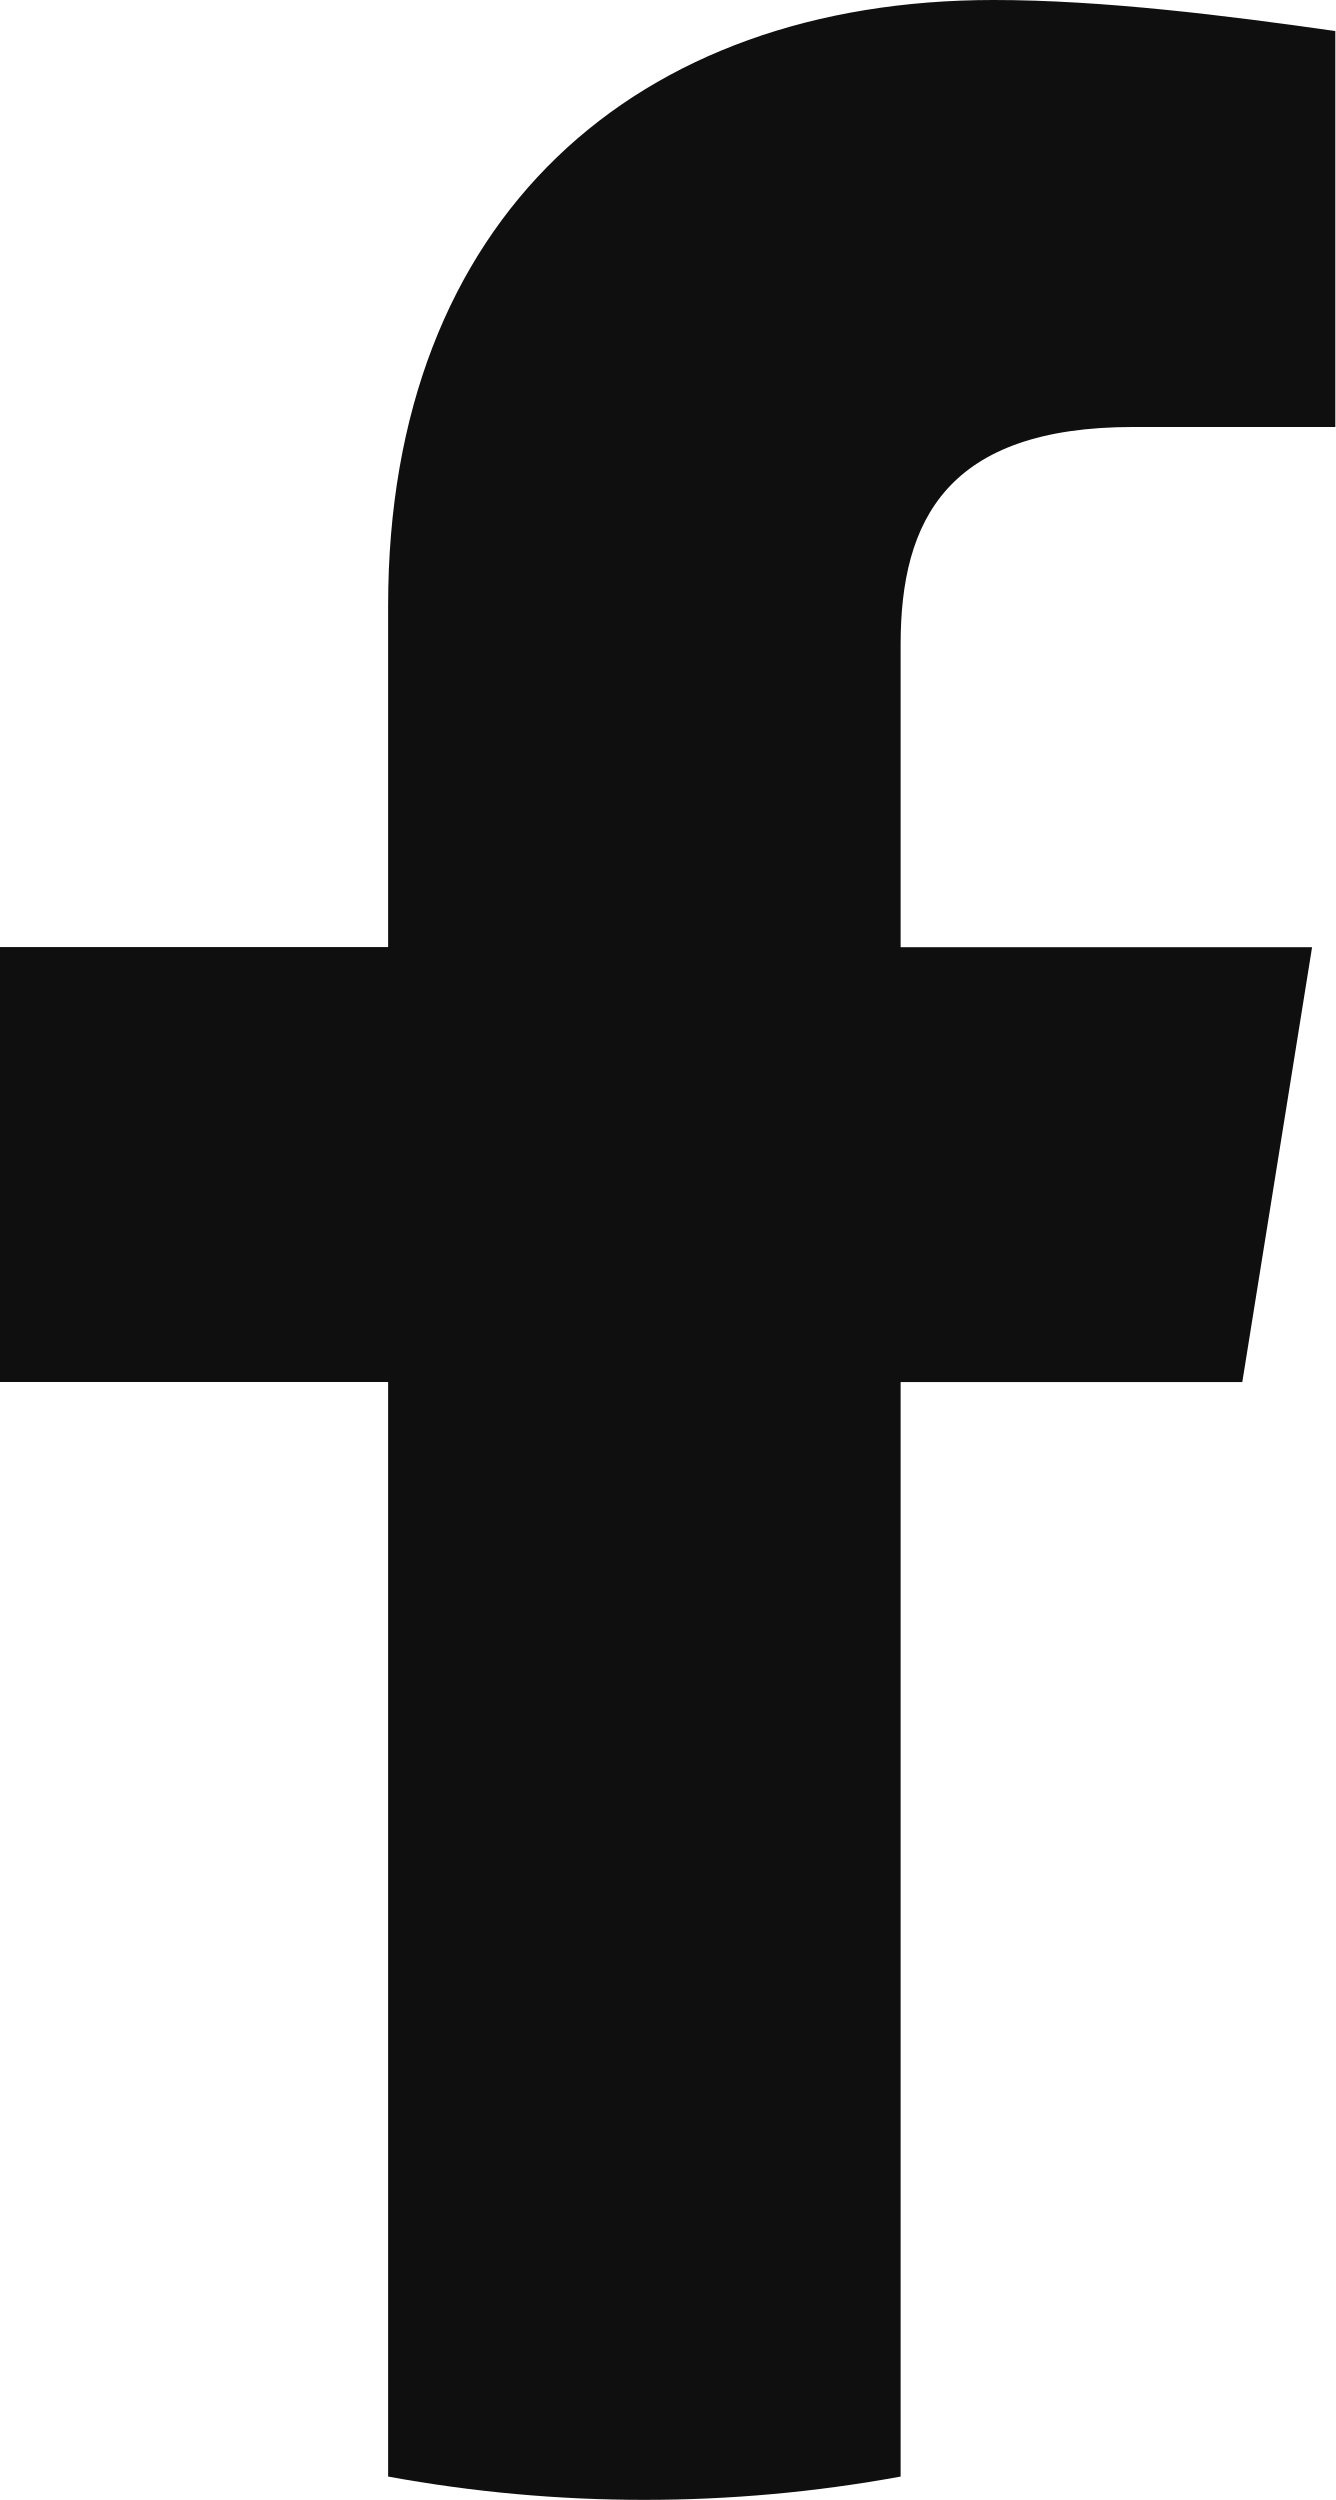
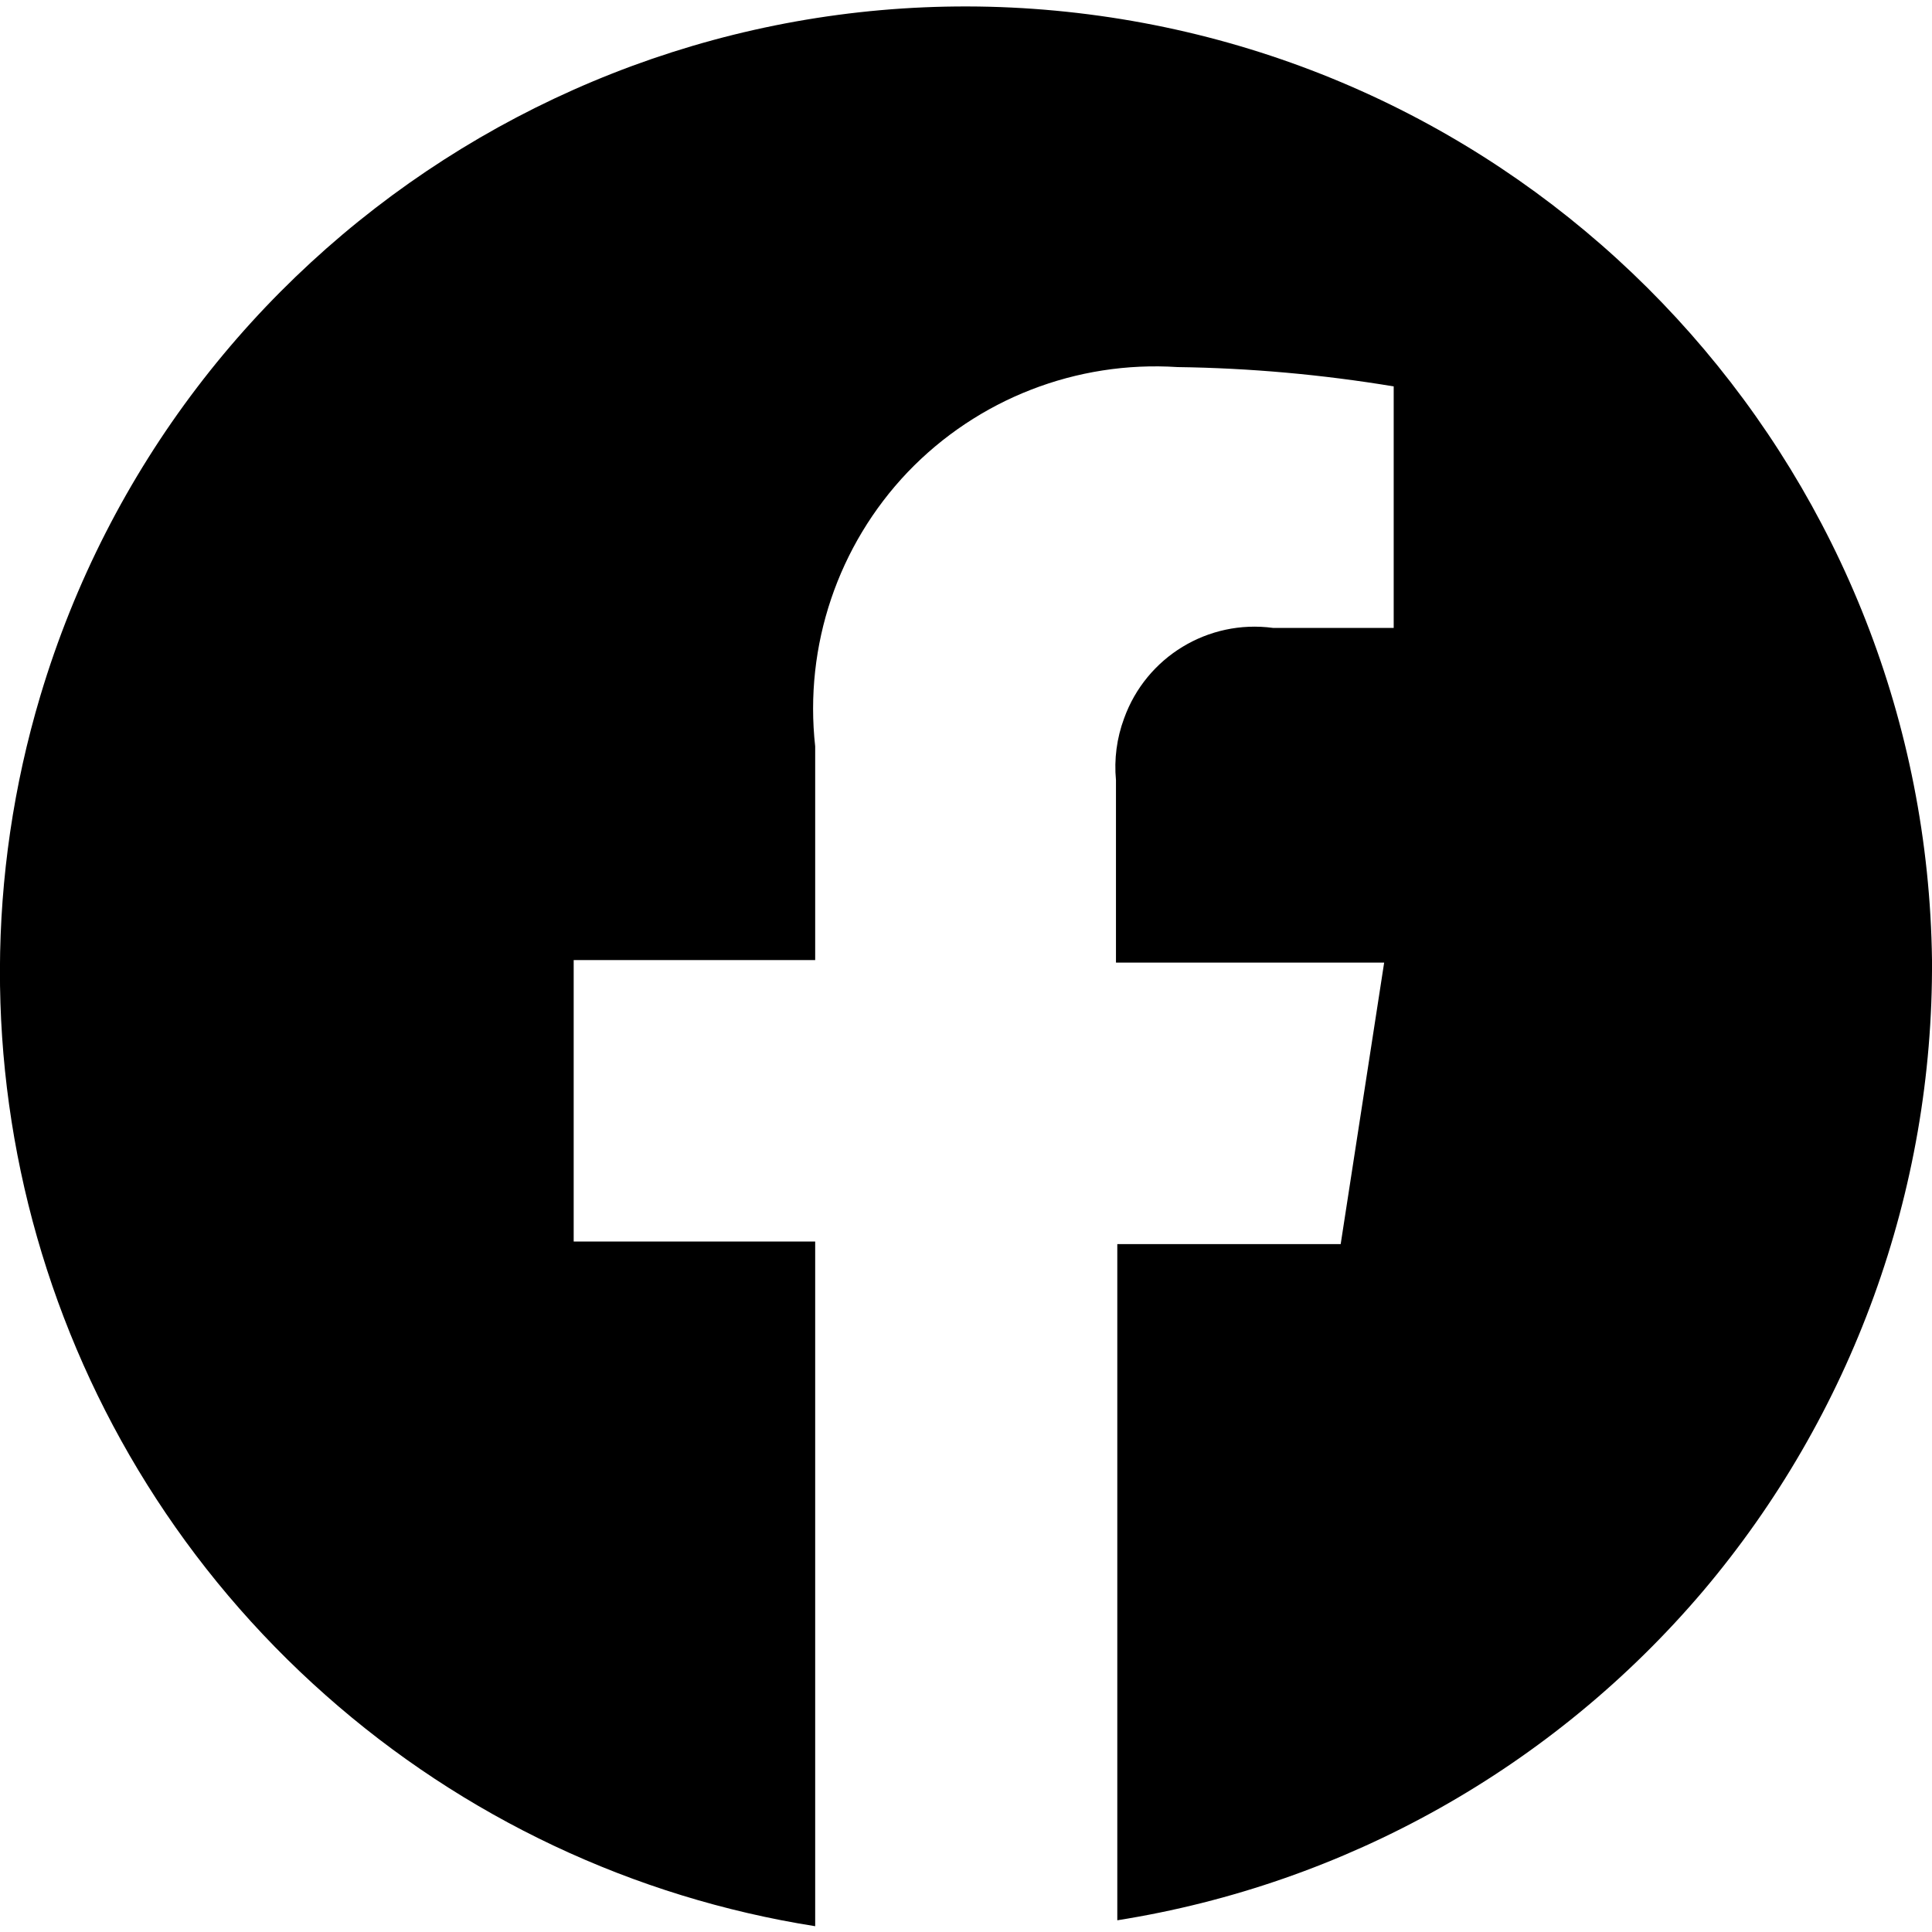
- <svg width="12.82" height="24" x="0" y="0" viewBox="36.424 -2 12.82 24">
-   <path fill="#0F0F0F" d="M48.35 11.268l.67-4.175h-3.95V4.186c0-1.192.445-2.087 2.234-2.087h1.939v-3.801C48.199-1.851 47.008-2 45.963-2 42.535-2 40.15.086 40.15 3.813v3.279h-3.727v4.175h3.727v10.508a13.634 13.634 0 004.92 0V11.268h3.28z">
- 	</path>
+ <svg xmlns="http://www.w3.org/2000/svg" viewBox="392 392 16 16">
+   <path d="M408 399.951a8.001 8.001 0 00-15.666-2.188 7.996 7.996 0 002.363 8.276 7.988 7.988 0 004.054 1.913v-5.67h-2v-2.331h2v-1.77a2.84 2.84 0 01.766-2.271 2.84 2.84 0 012.235-.87c.6.008 1.198.062 1.79.16v2h-1a1.148 1.148 0 00-1.233.75 1.155 1.155 0 00-.067.511v1.511h2.221l-.36 2.331h-1.85v5.6a8.009 8.009 0 004.849-2.724 8.02 8.02 0 001.898-5.228z" />
</svg>
